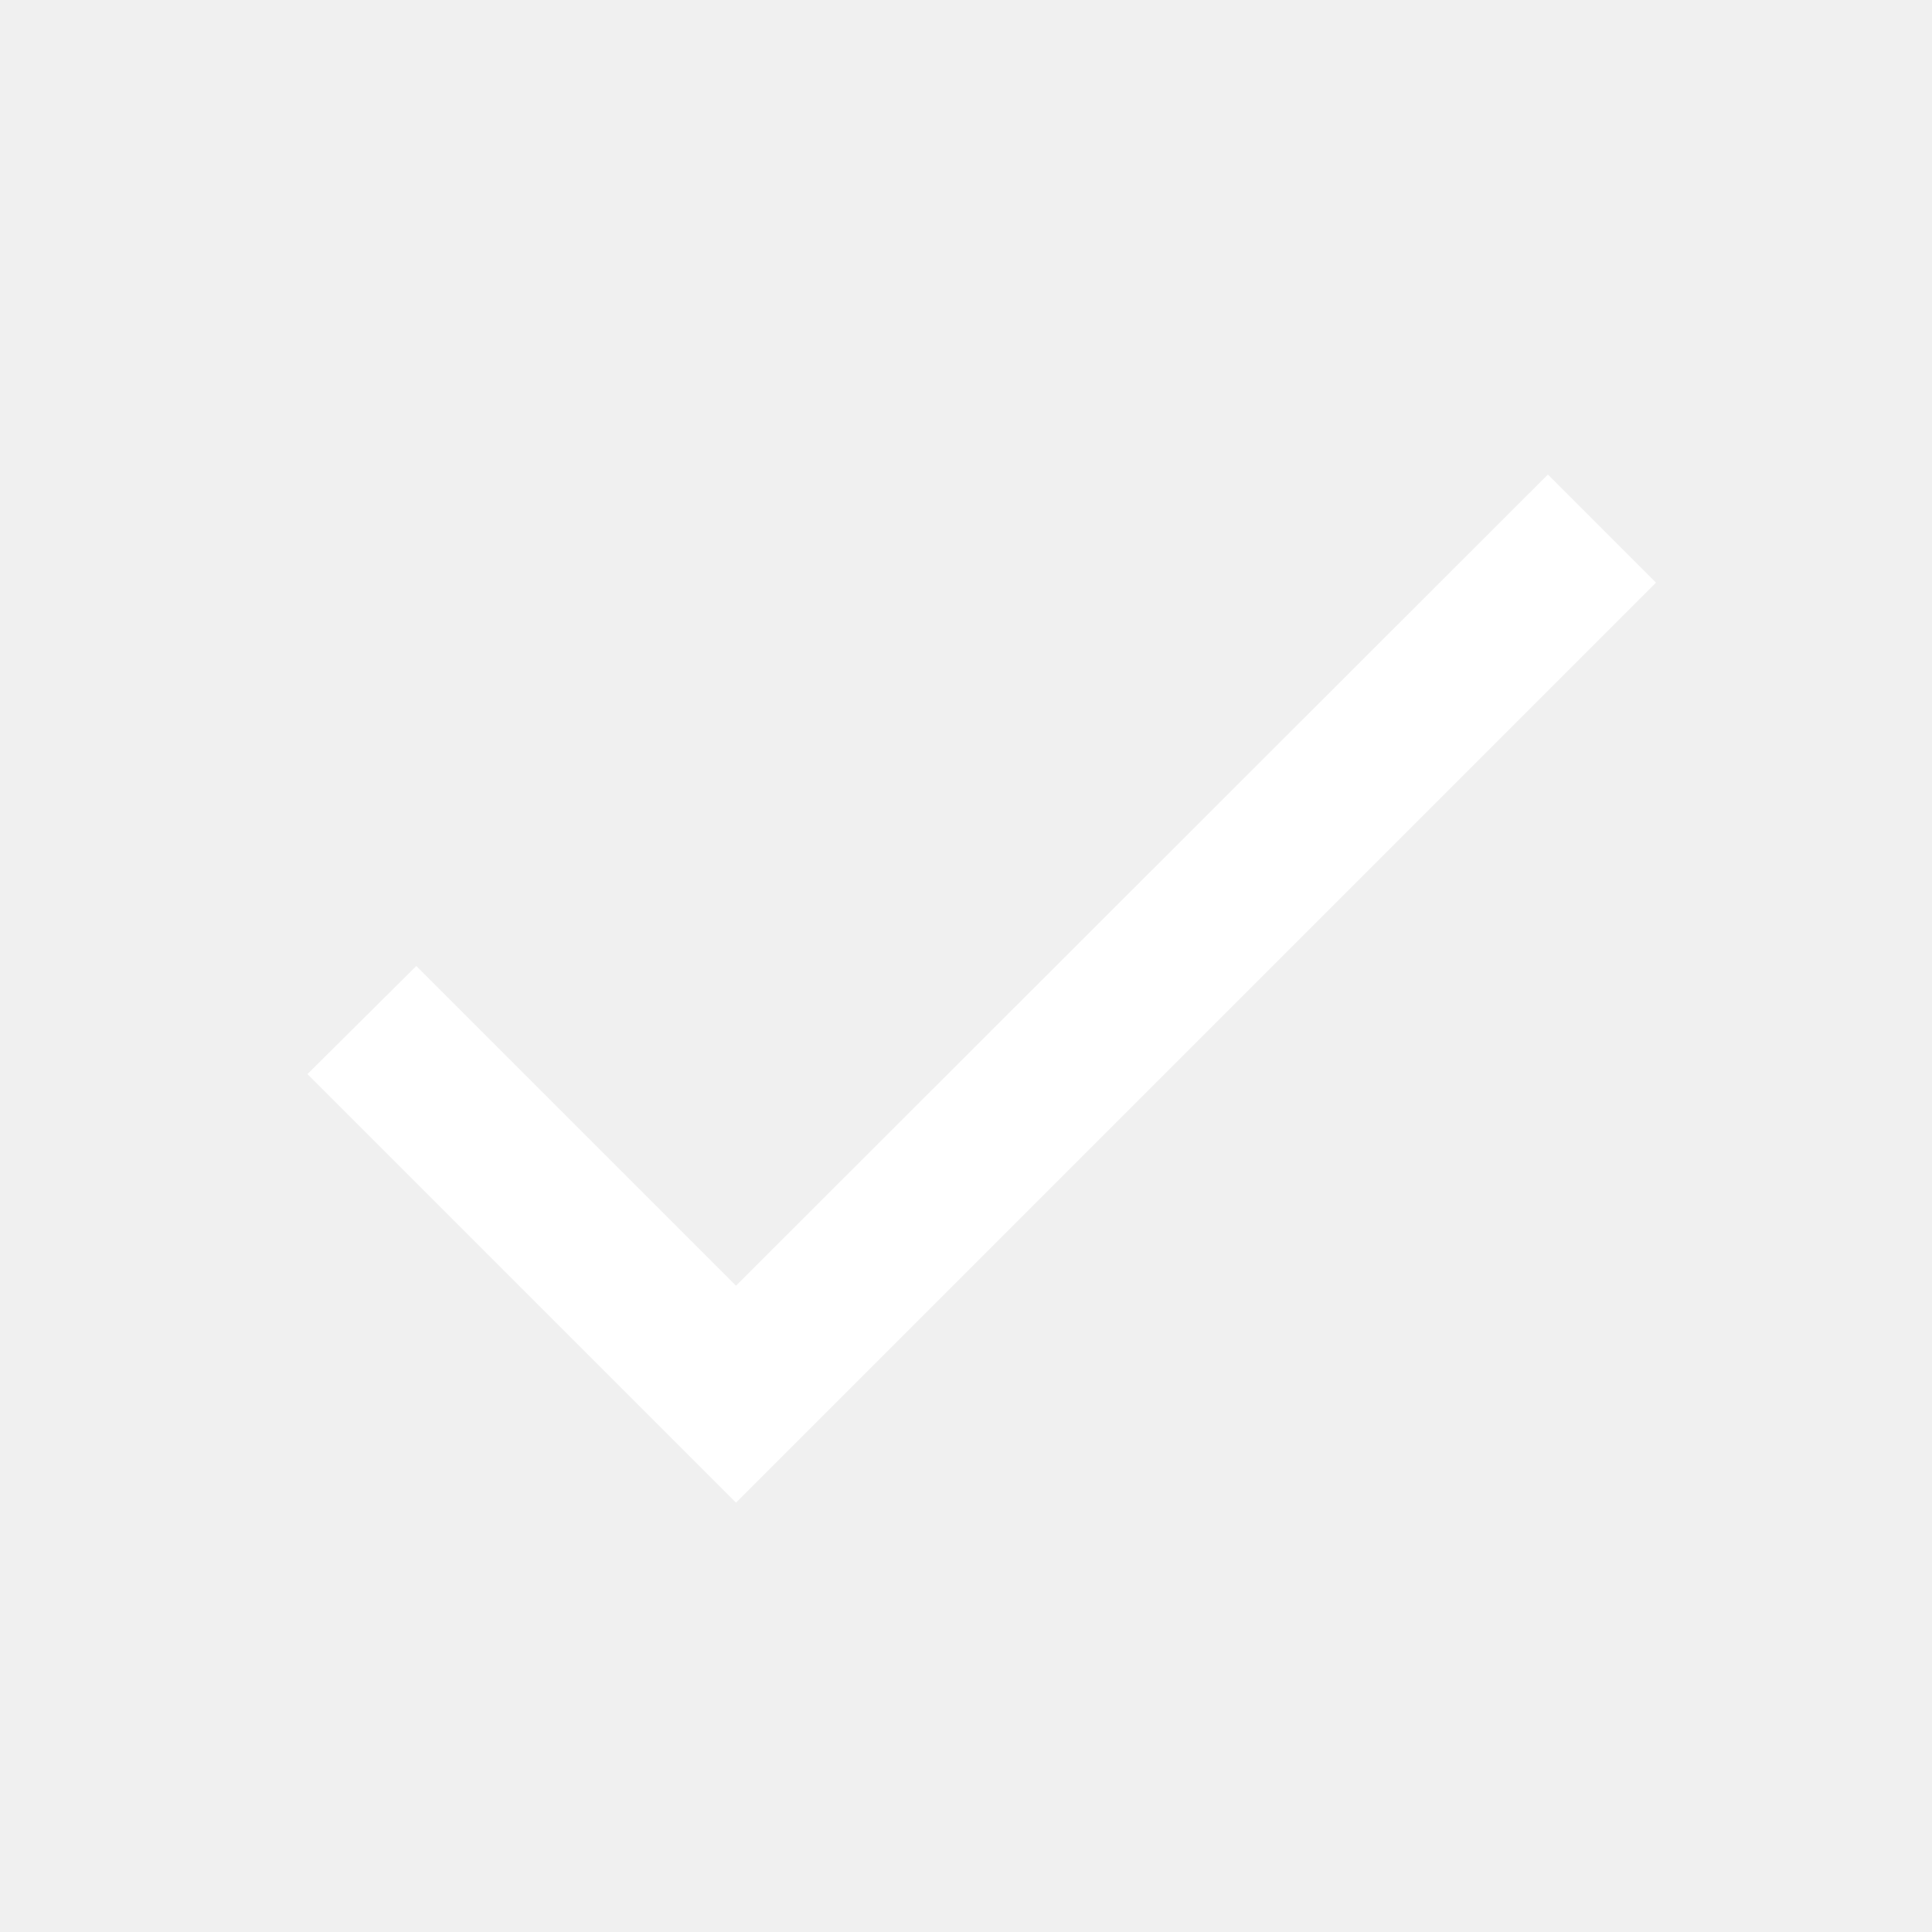
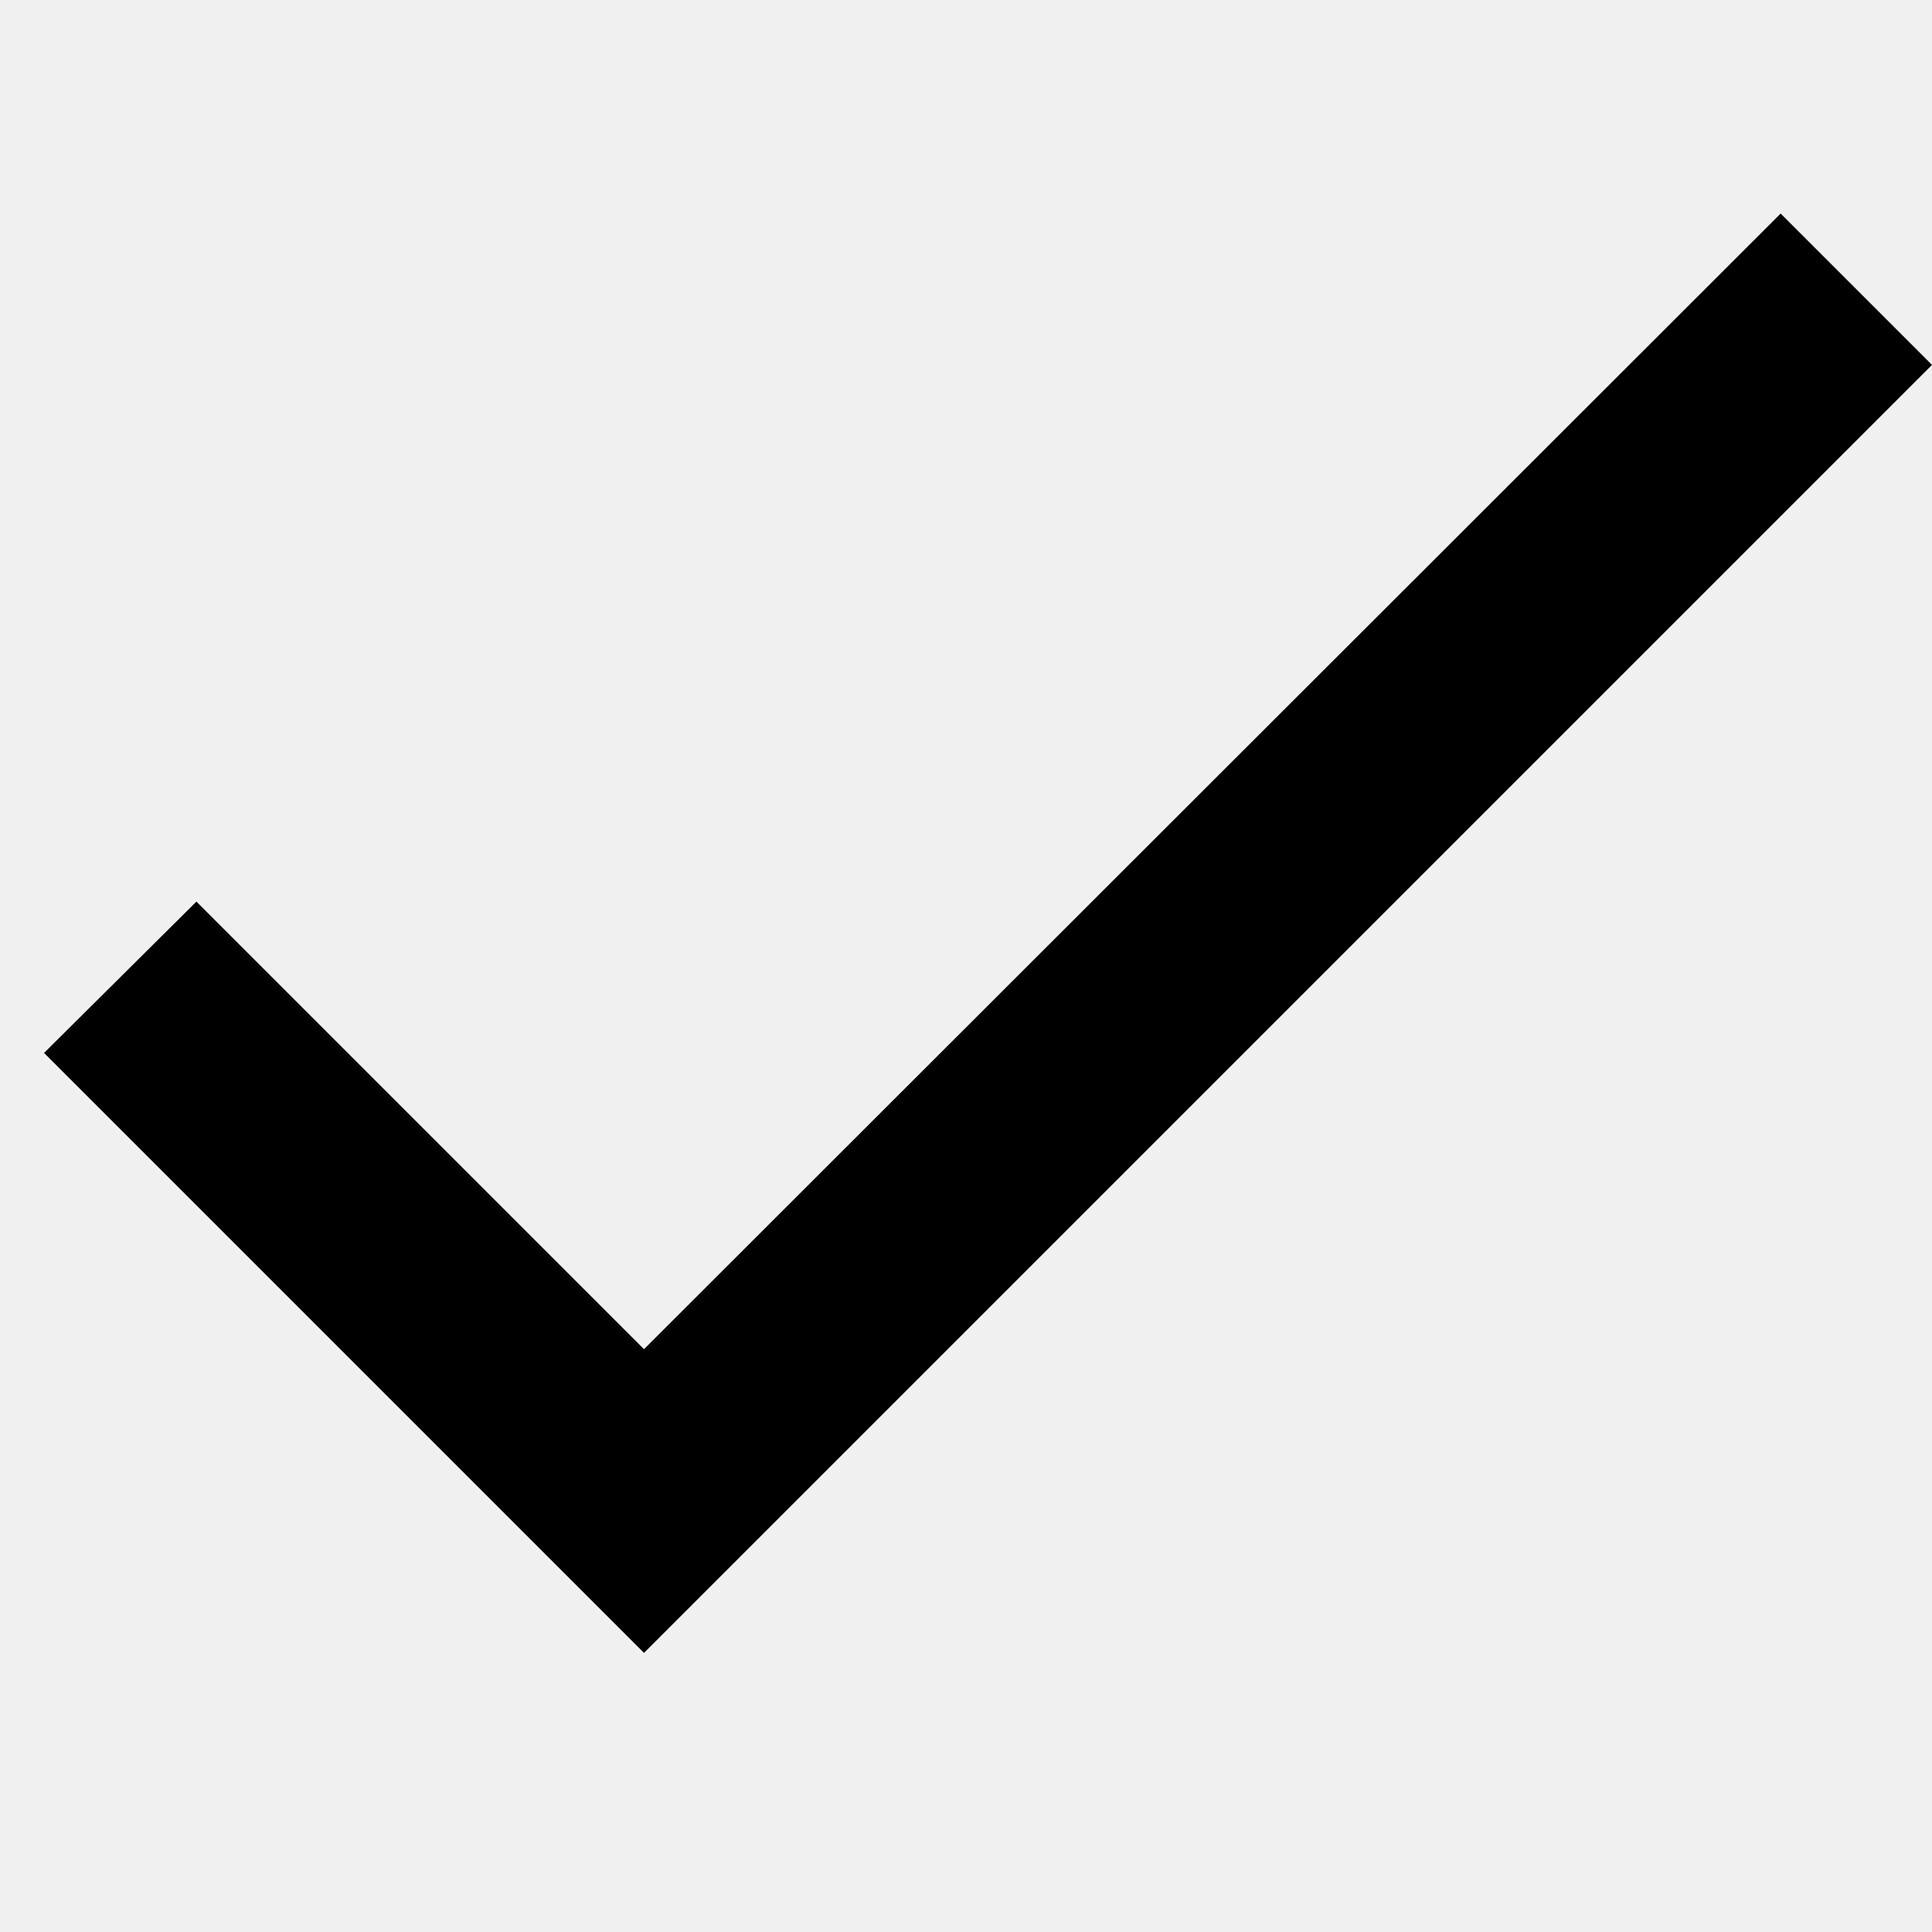
- <svg xmlns="http://www.w3.org/2000/svg" width="21" height="21" viewBox="0 0 21 21" fill="none">
-   <g clip-path="url(#clip0_2851_17381)">
-     <path d="M8 13.975L4.525 10.5L3.342 11.675L8 16.333L18 6.333L16.825 5.158L8 13.975Z" fill="white" />
-   </g>
-   <defs>
-     <clipPath id="clip0_2851_17381">
-       <rect width="20" height="20" fill="white" transform="translate(0.5 0.5)" />
-     </clipPath>
-   </defs>
+ <svg xmlns="http://www.w3.org/2000/svg" width="16" height="16" viewBox="3 5 15 12" fill="none">
+   <path d="M8 13.975L4.525 10.5L3.342 11.675L8 16.333L18 6.333L16.825 5.158L8 13.975Z" fill="currentColor" />
</svg>
